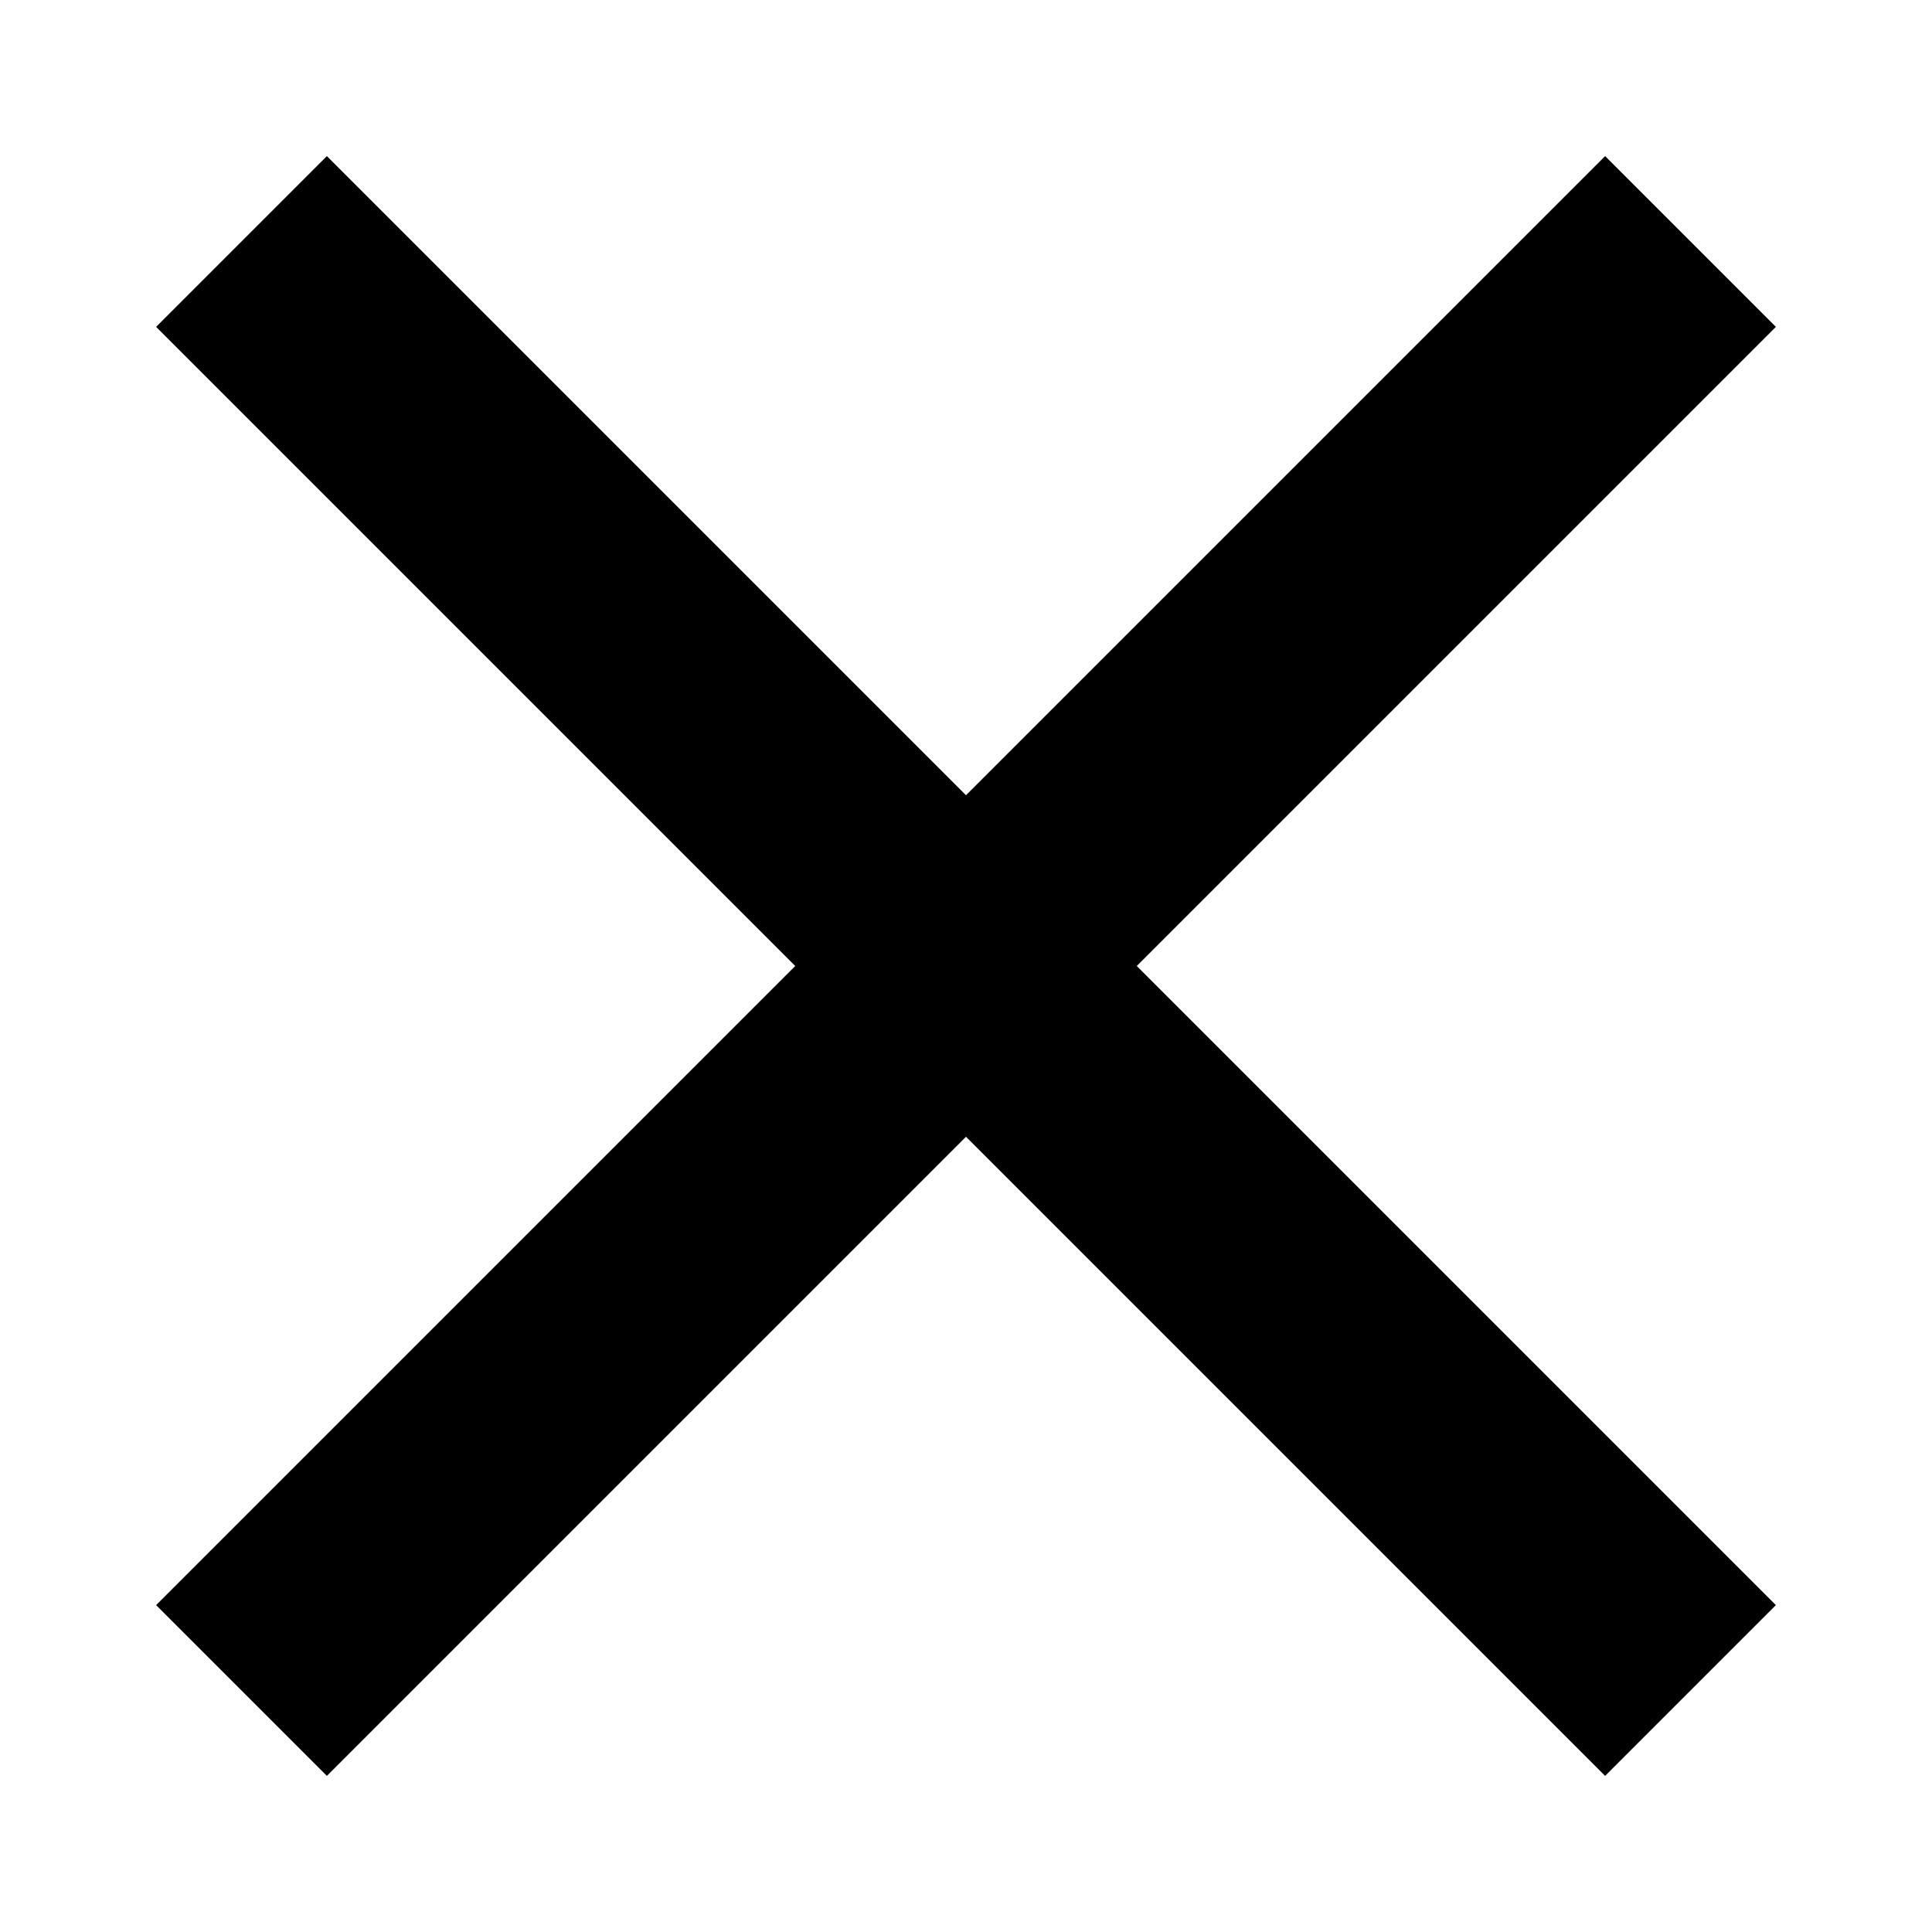
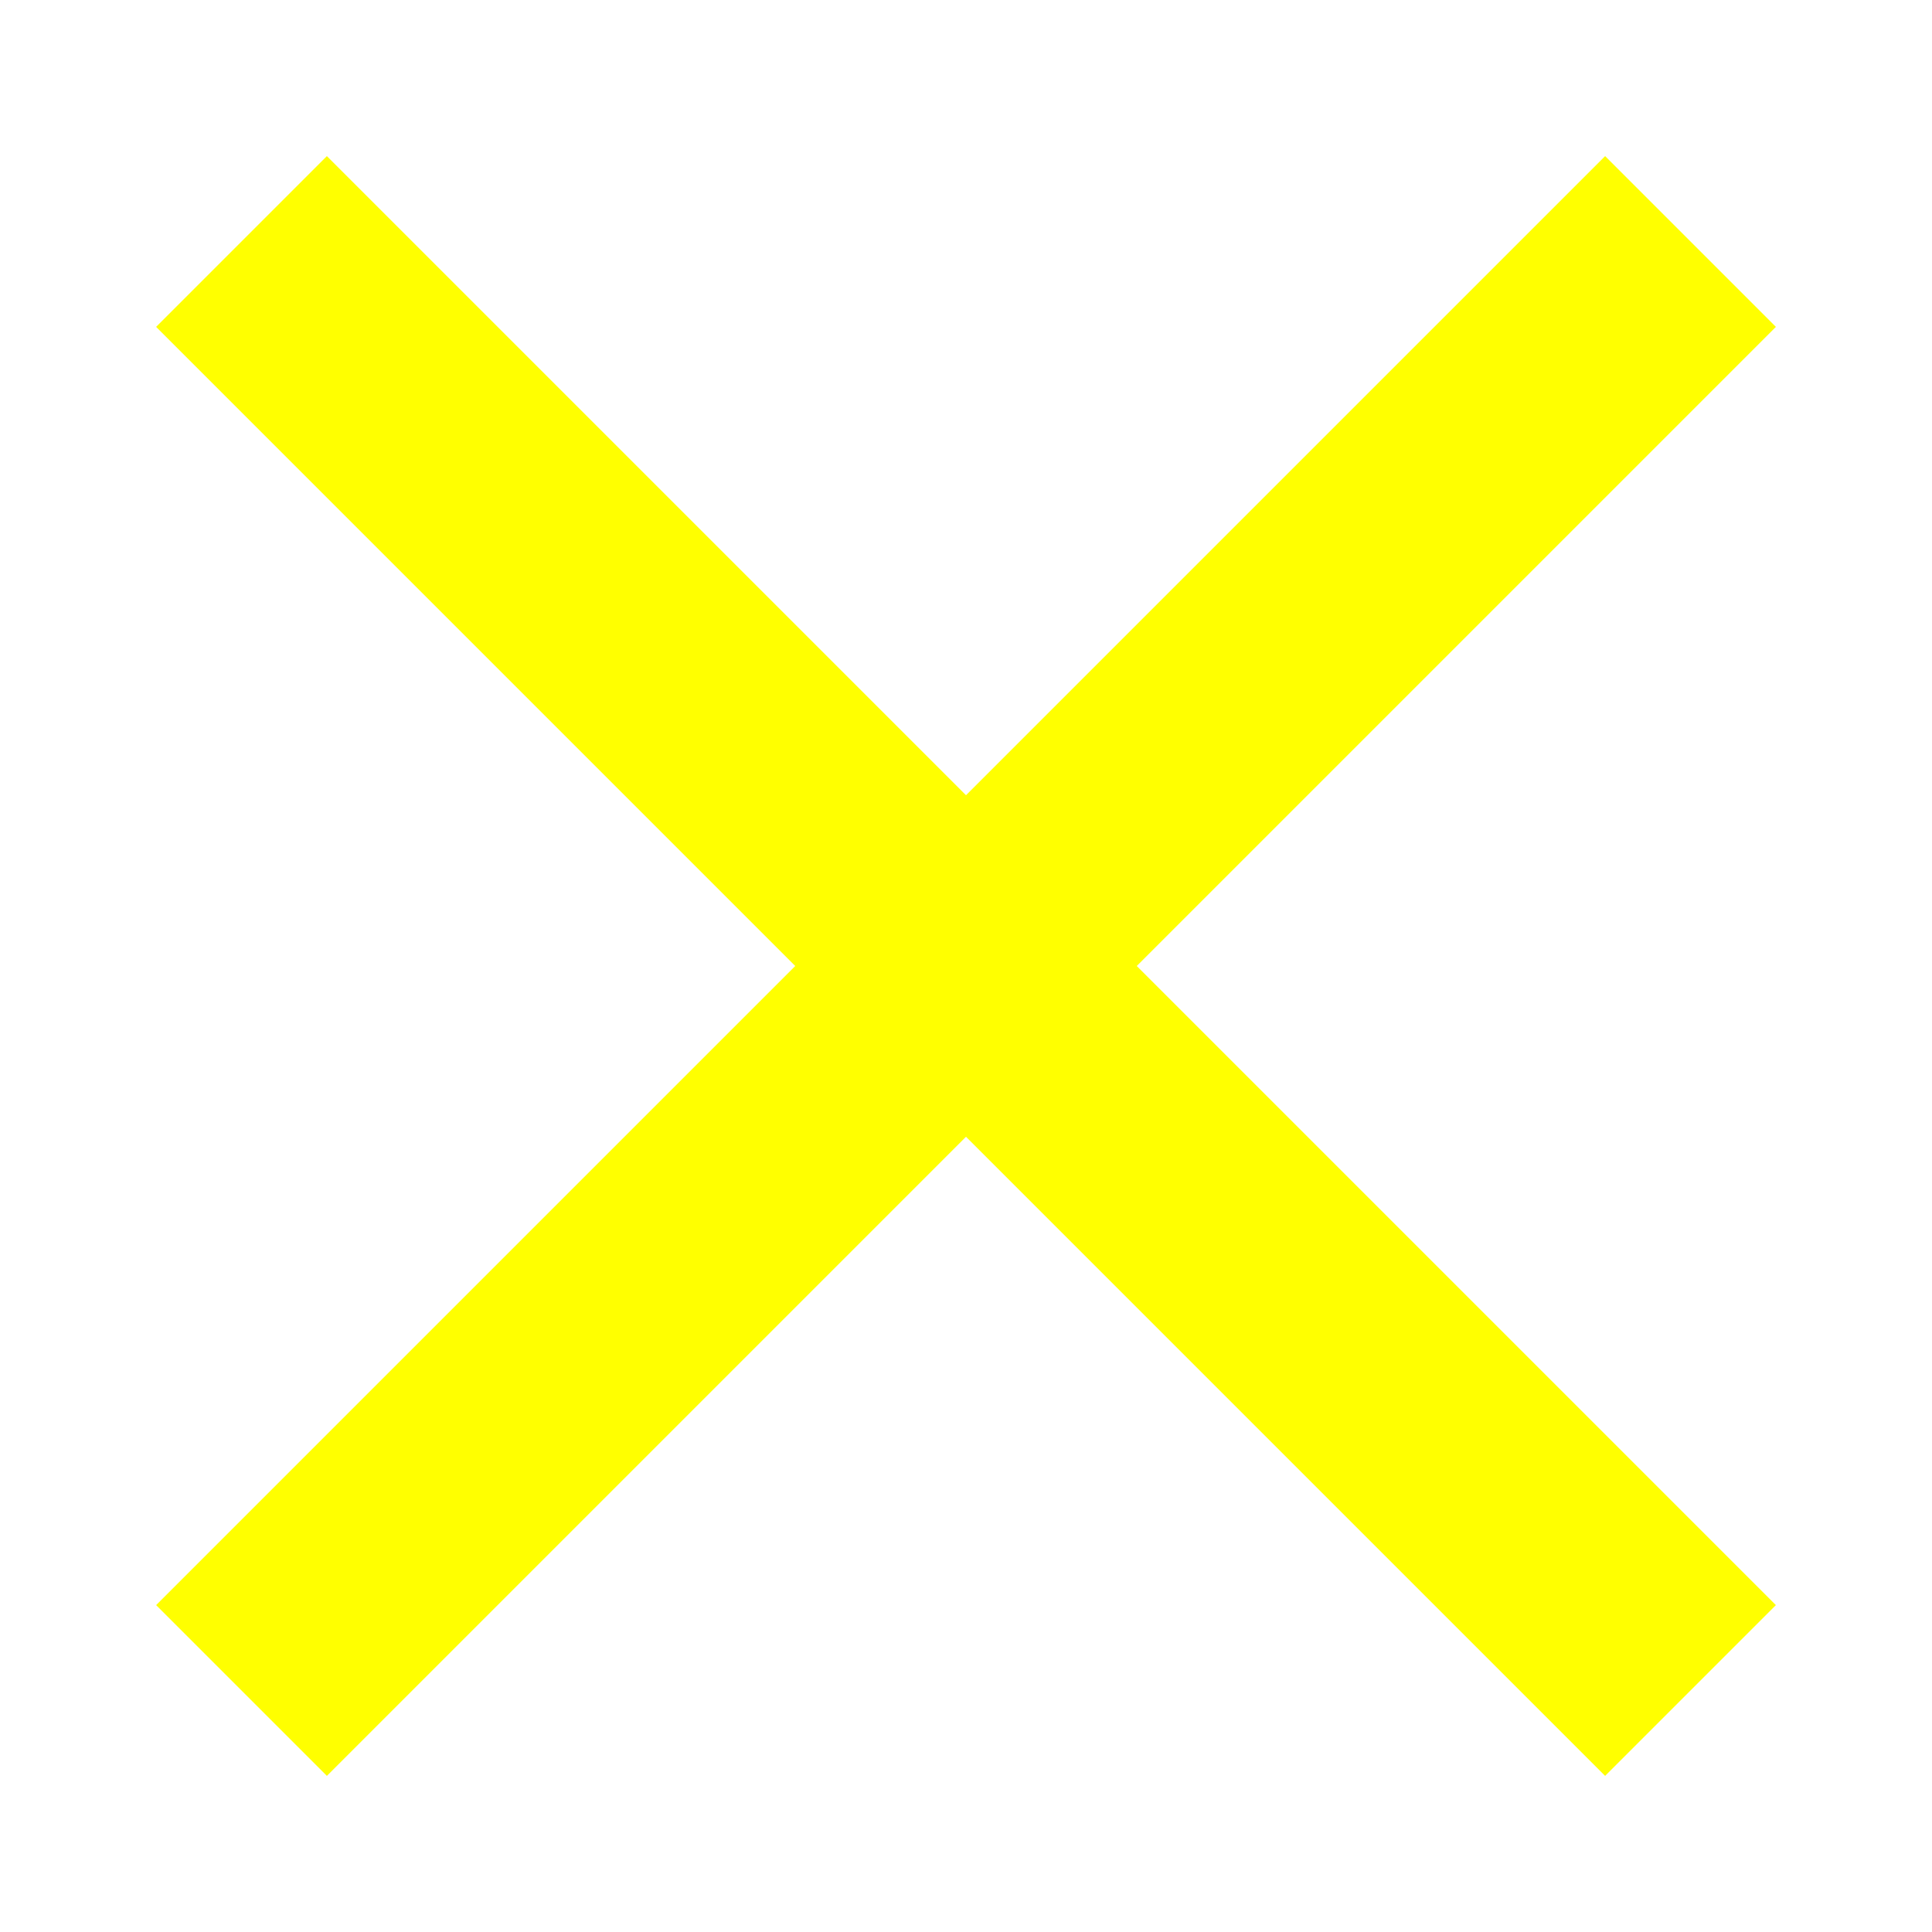
<svg xmlns="http://www.w3.org/2000/svg" height="24" viewBox="0 0 24 24" width="24">
-   <line x1="3" y1="3" x2="21" y2="21" style="stroke:black; stroke-width:3" />
-   <line x1="3" y1="21" x2="21" y2="3" style="stroke:black; stroke-width:3" />
+   <line x1="3" y1="3" x2="21" y2="21" style="stroke:yellow; stroke-width:3" />
+   <line x1="3" y1="21" x2="21" y2="3" style="stroke:yellow; stroke-width:3" />
</svg>
